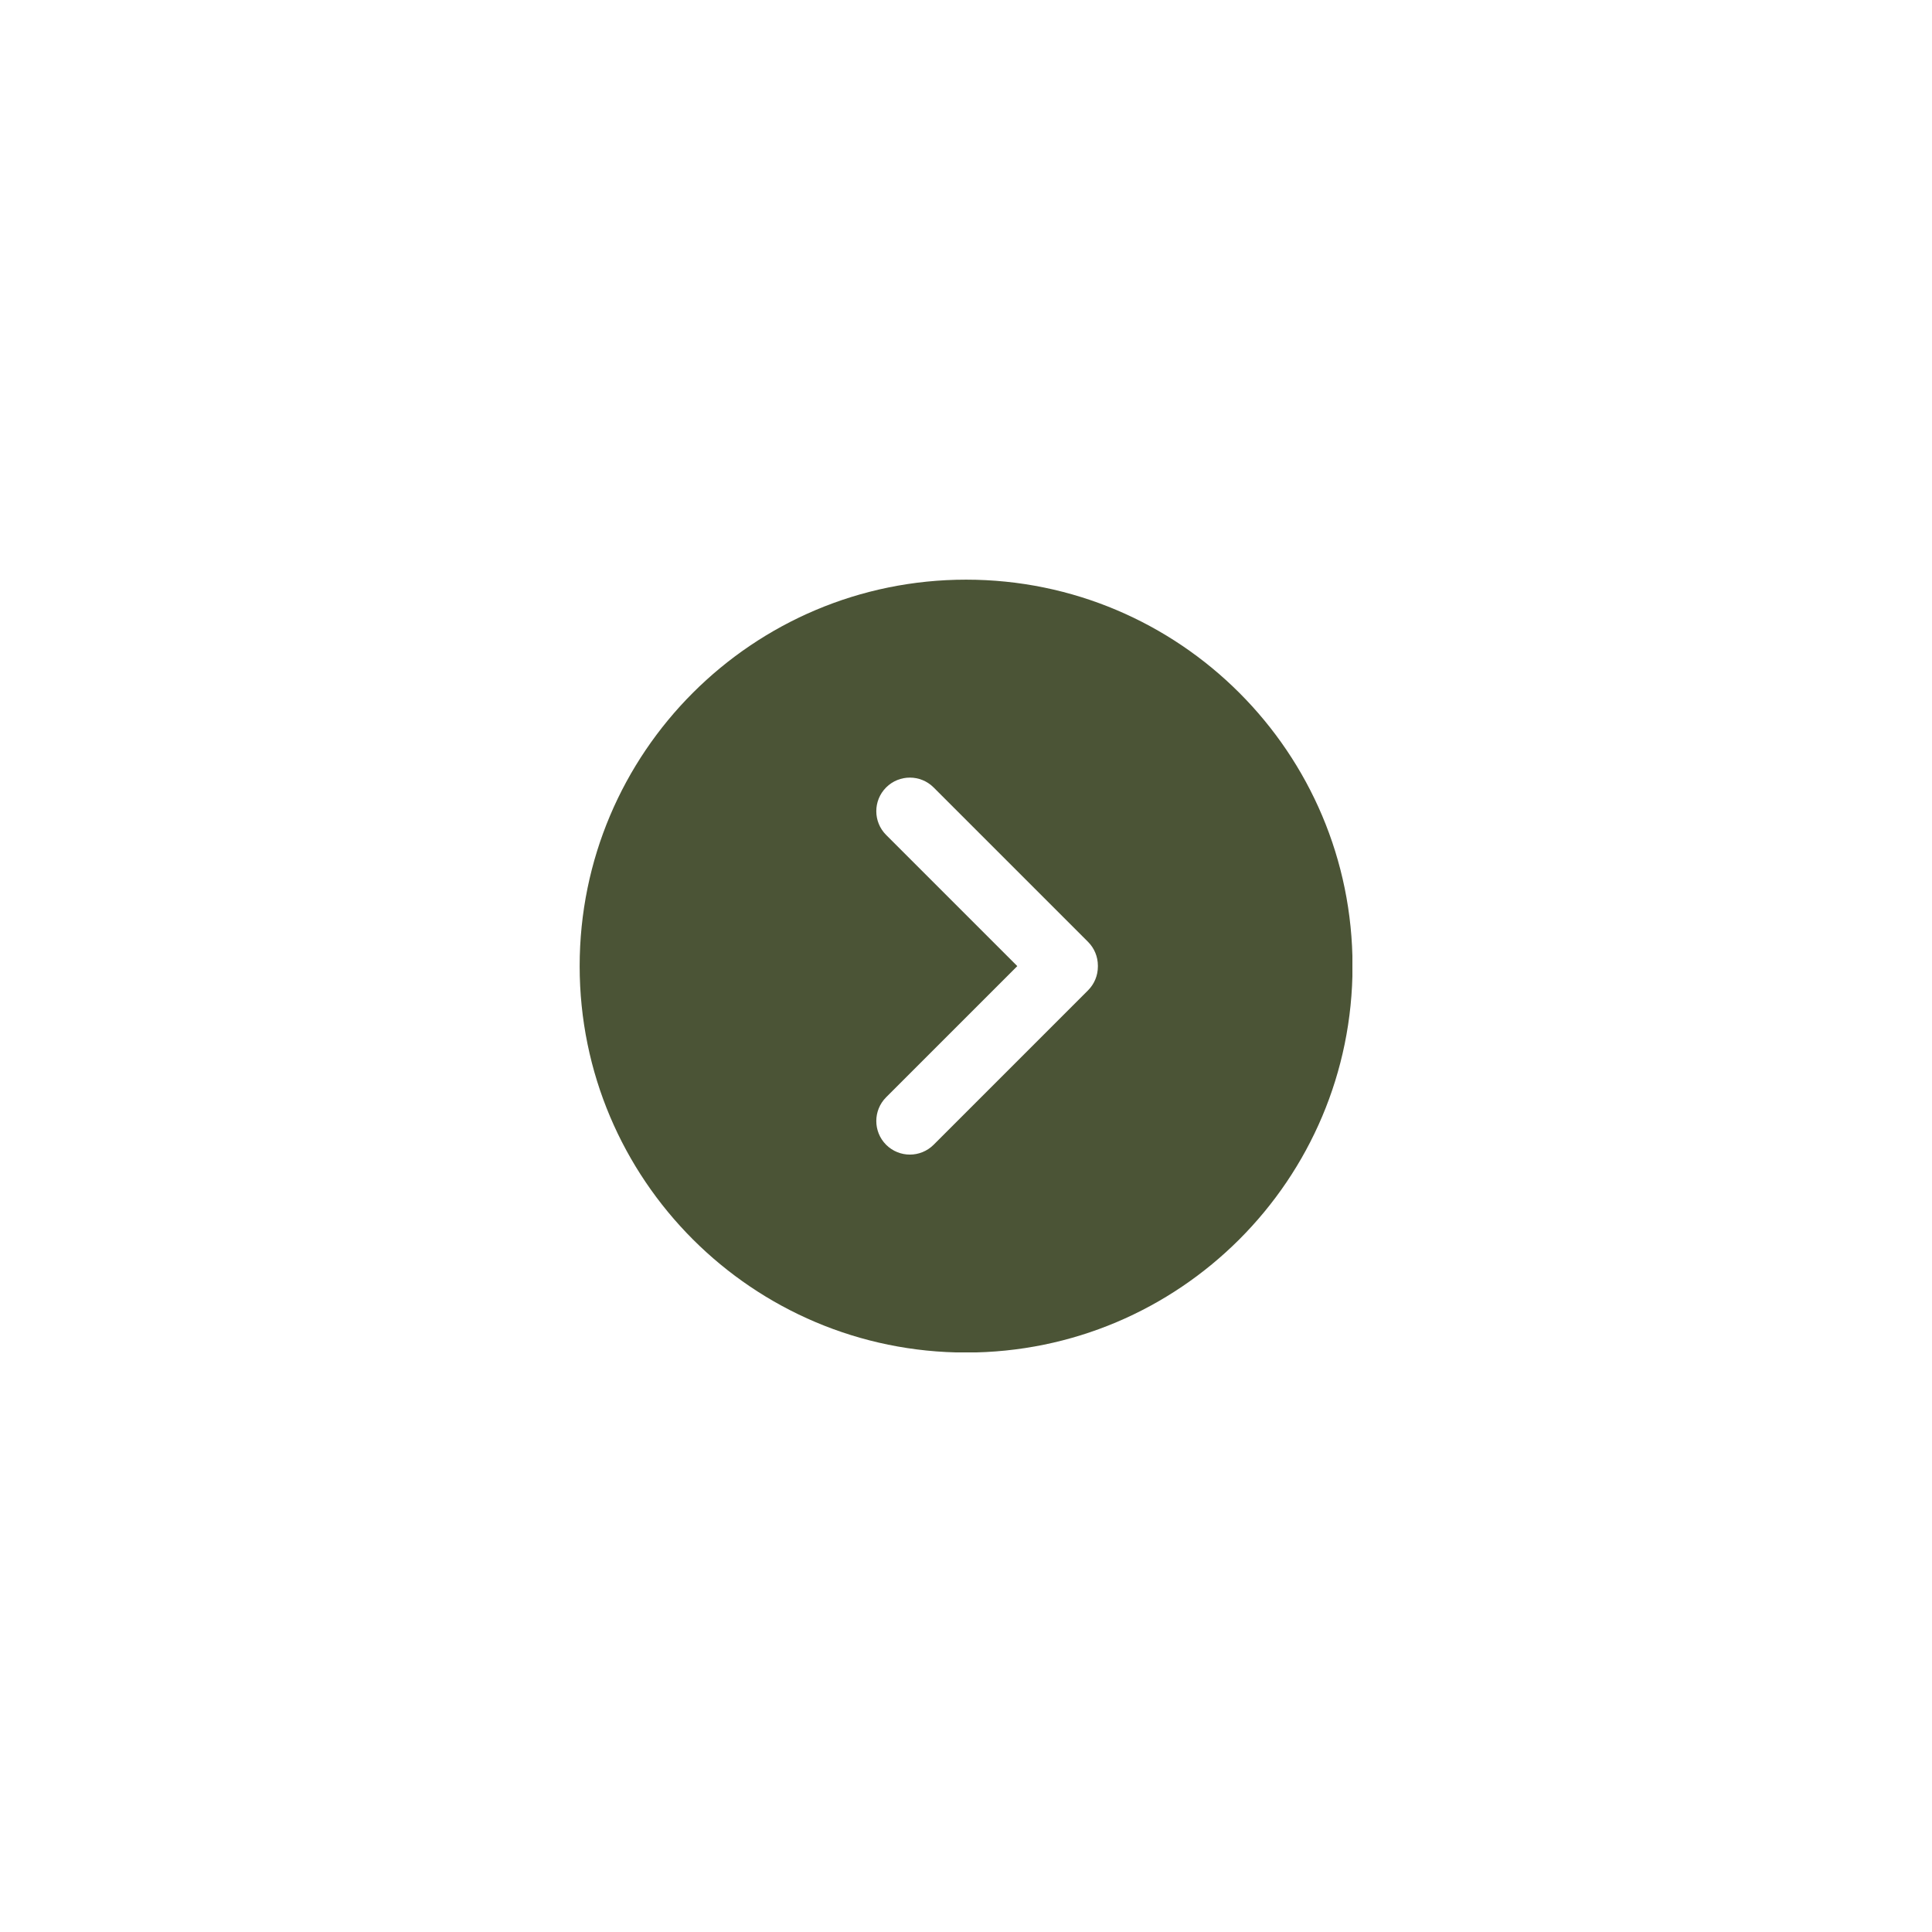
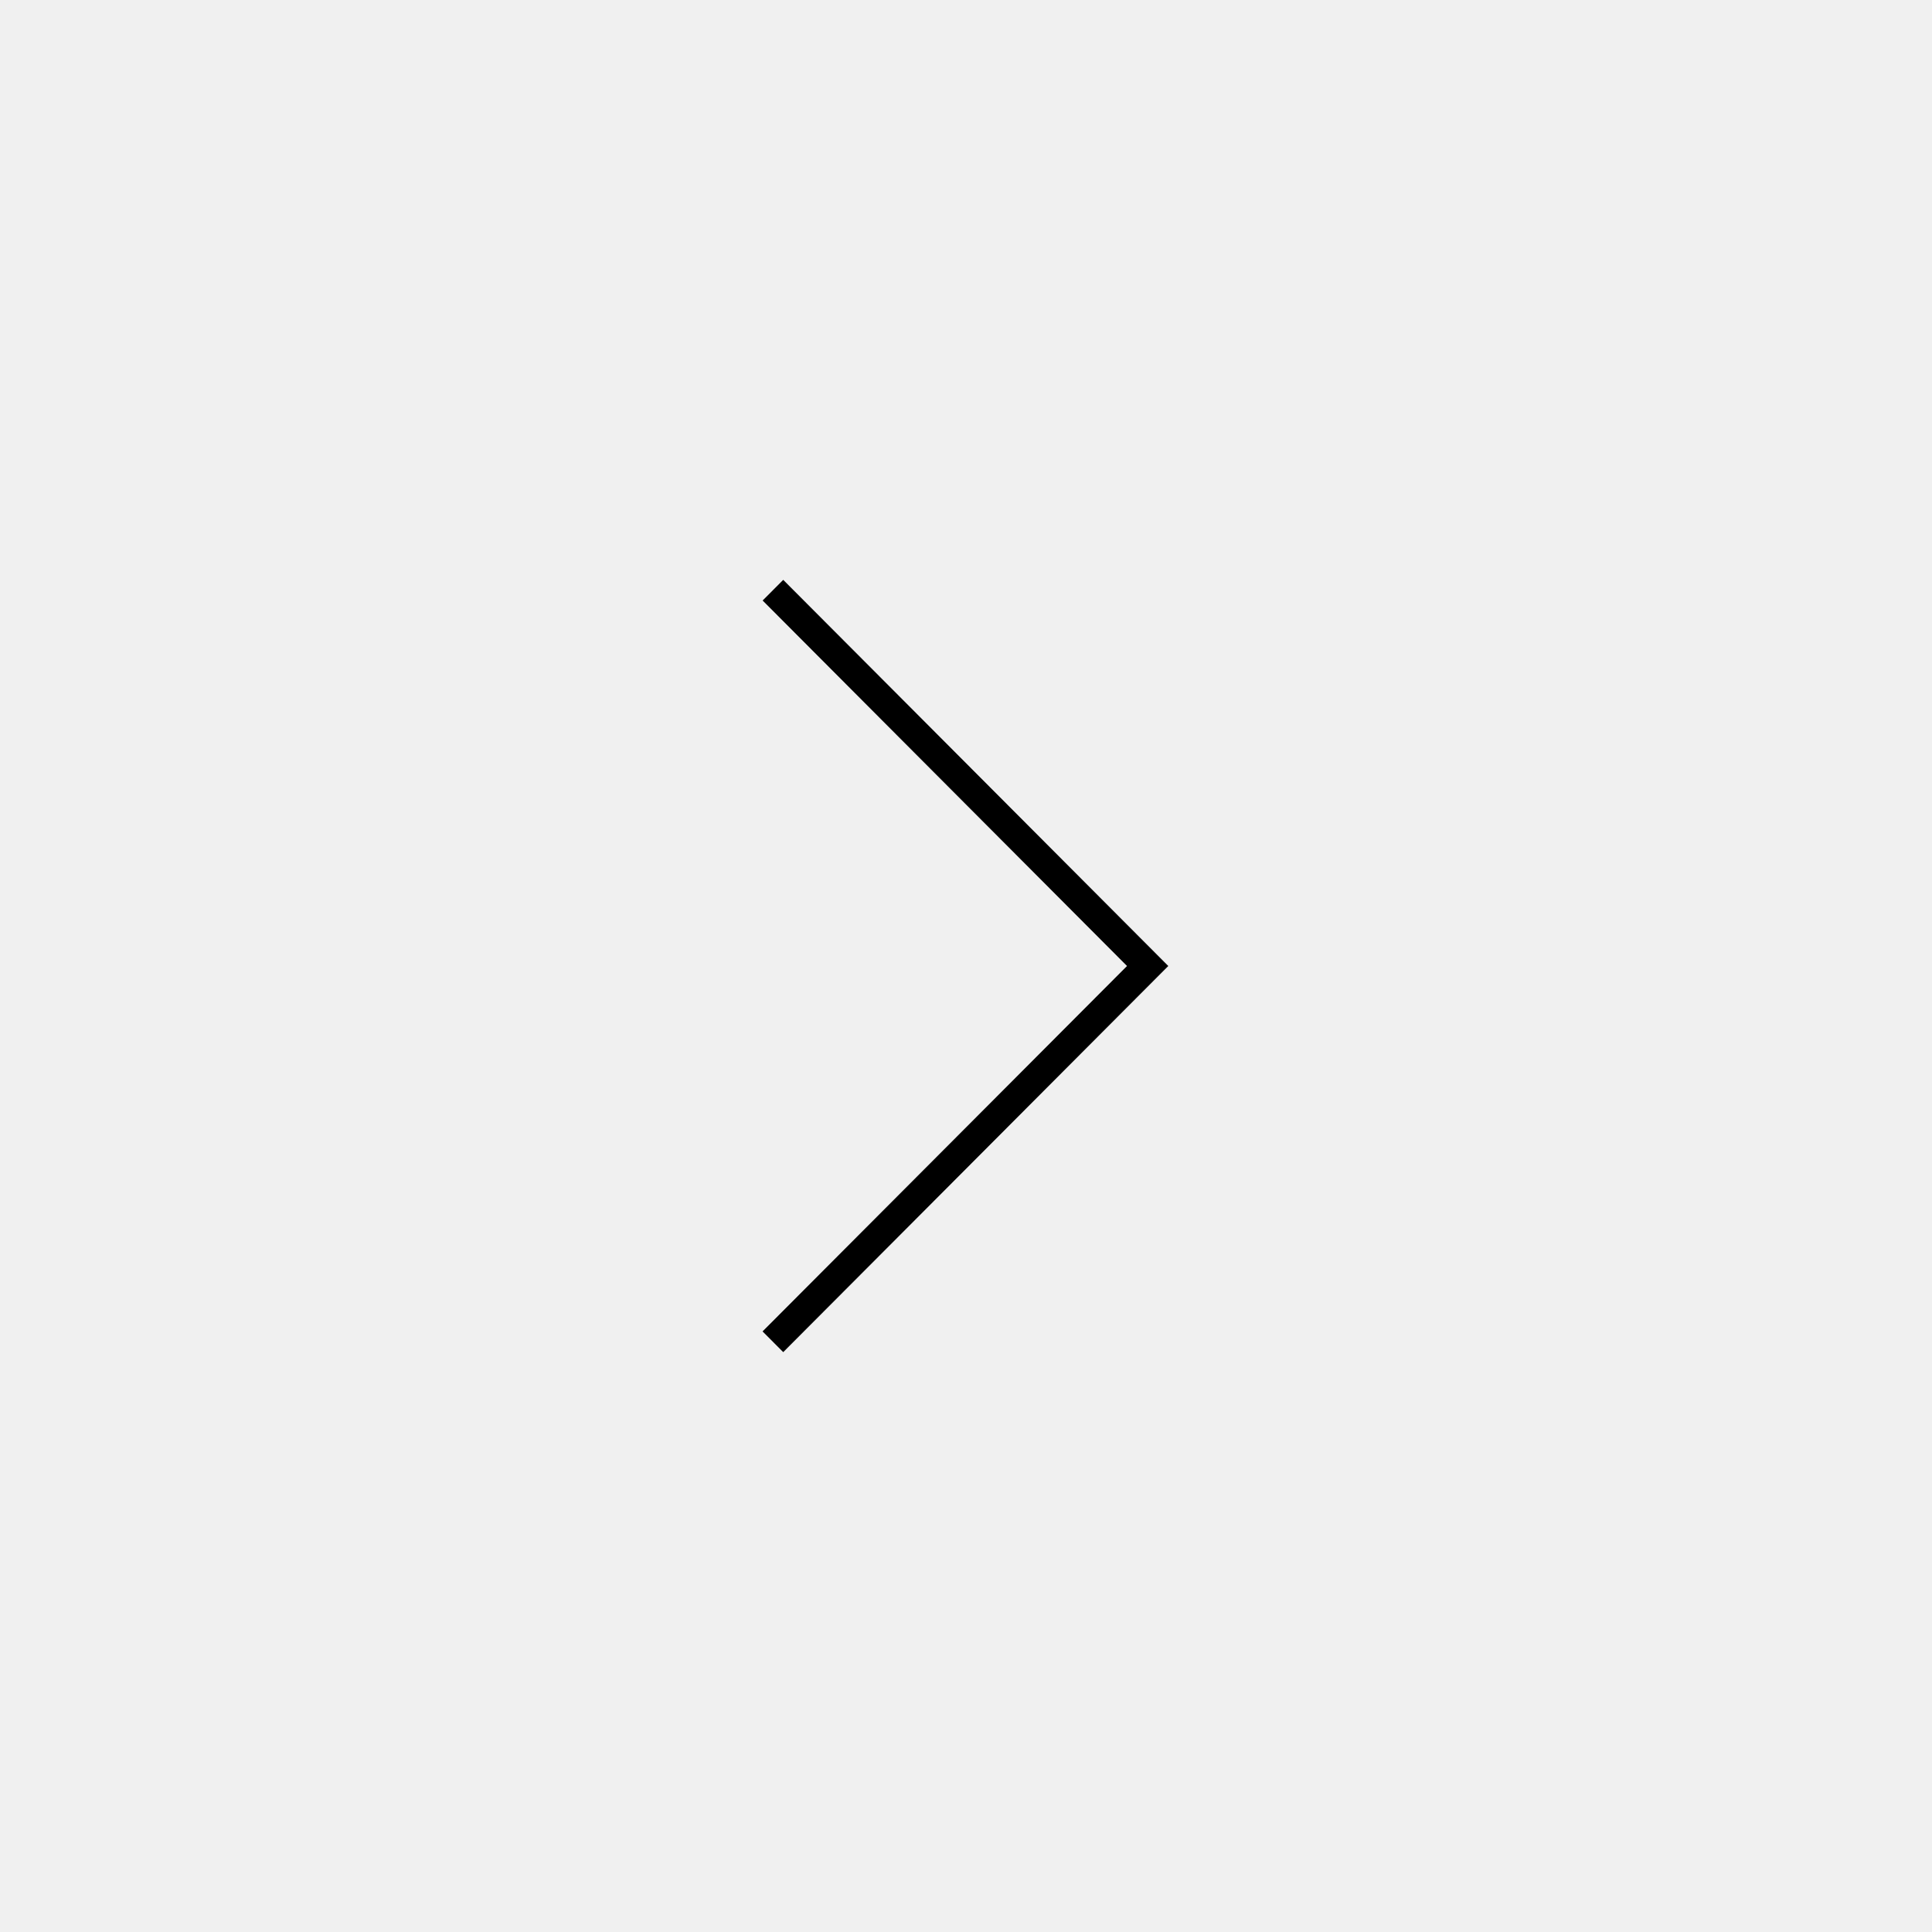
<svg xmlns="http://www.w3.org/2000/svg" width="500" zoomAndPan="magnify" viewBox="0 0 375 375" height="500" preserveAspectRatio="xMidYMid meet" version="1.0">
  <defs>
-     <clipPath id="63cd40b048">
-       <path d="M 112.5 112.5 L 262.5 112.5 L 262.5 262.5 L 112.5 262.5 Z M 112.5 112.5 " clip-rule="nonzero" />
+     <clipPath id="3d227da7fb">
+       <path d="M 148.012 112.5 L 226.762 112.5 L 226.762 262.5 L 148.012 262.5 Z M 148.012 112.5 " clip-rule="nonzero" />
    </clipPath>
  </defs>
-   <rect x="-37.5" width="450" fill="#ffffff" y="-37.5" height="450" fill-opacity="1" />
-   <rect x="-37.5" width="450" fill="#ffffff" y="-37.5" height="450" fill-opacity="1" />
-   <rect x="-37.5" width="450" fill="#ffffff" y="-37.5" height="450" fill-opacity="1" />
-   <g clip-path="url(#63cd40b048)">
-     <path fill="#4b5436" d="M 213.098 187.613 C 213.098 189.344 212.41 191 211.188 192.223 L 181.215 222.199 C 179.941 223.469 178.273 224.105 176.605 224.105 C 174.938 224.105 173.27 223.469 171.996 222.199 C 169.453 219.652 169.453 215.527 171.996 212.98 L 197.457 187.52 L 171.996 162.059 C 169.453 159.516 169.453 155.387 171.996 152.844 C 174.543 150.297 178.668 150.297 181.215 152.844 L 211.188 182.816 C 212.41 184.039 213.098 185.695 213.098 187.426 Z M 187.52 112.512 C 146.094 112.512 112.512 146.094 112.512 187.52 C 112.512 228.945 146.094 262.527 187.52 262.527 C 228.945 262.527 262.527 228.945 262.527 187.52 C 262.527 146.094 228.945 112.512 187.52 112.512 " fill-opacity="1" fill-rule="nonzero" />
+   <g clip-path="url(#3d227da7fb)">
+     <path fill="#000000" d="M 152.023 112.551 L 226.762 187.5 L 152.023 262.449 L 148.012 258.426 L 218.754 187.5 L 148.027 116.559 Z M 152.023 112.551 " fill-opacity="1" fill-rule="nonzero" />
  </g>
</svg>
